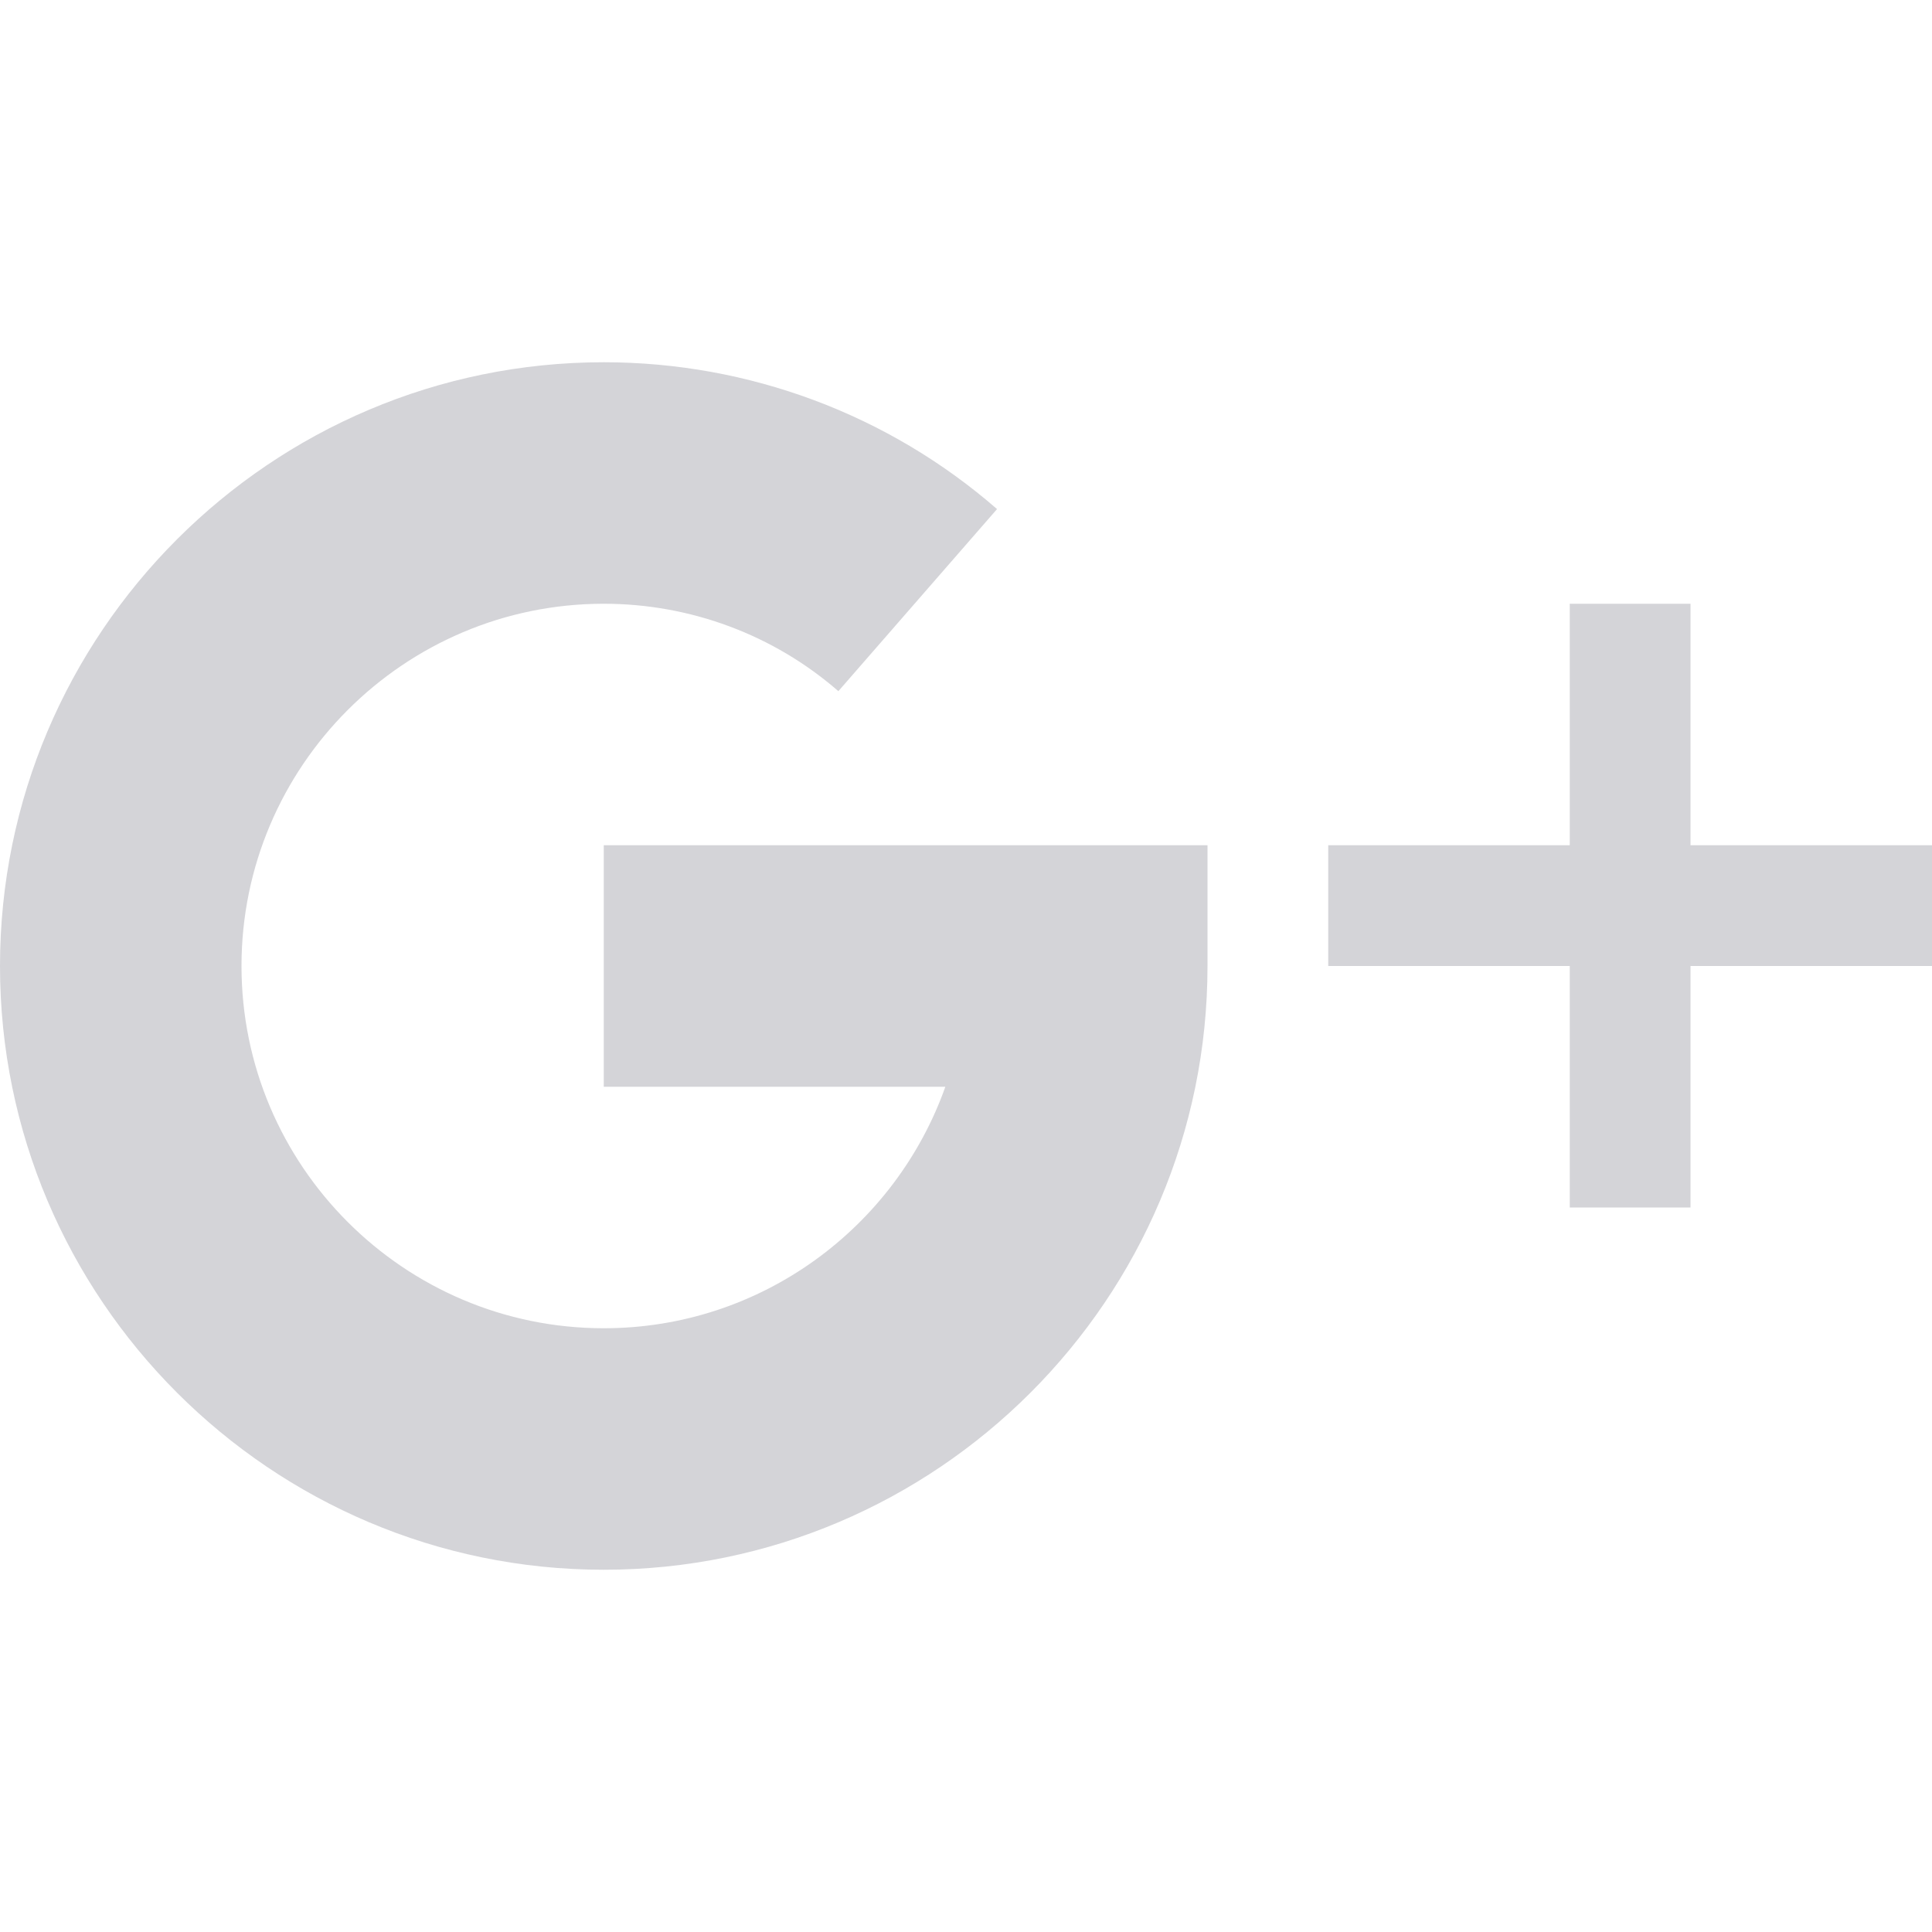
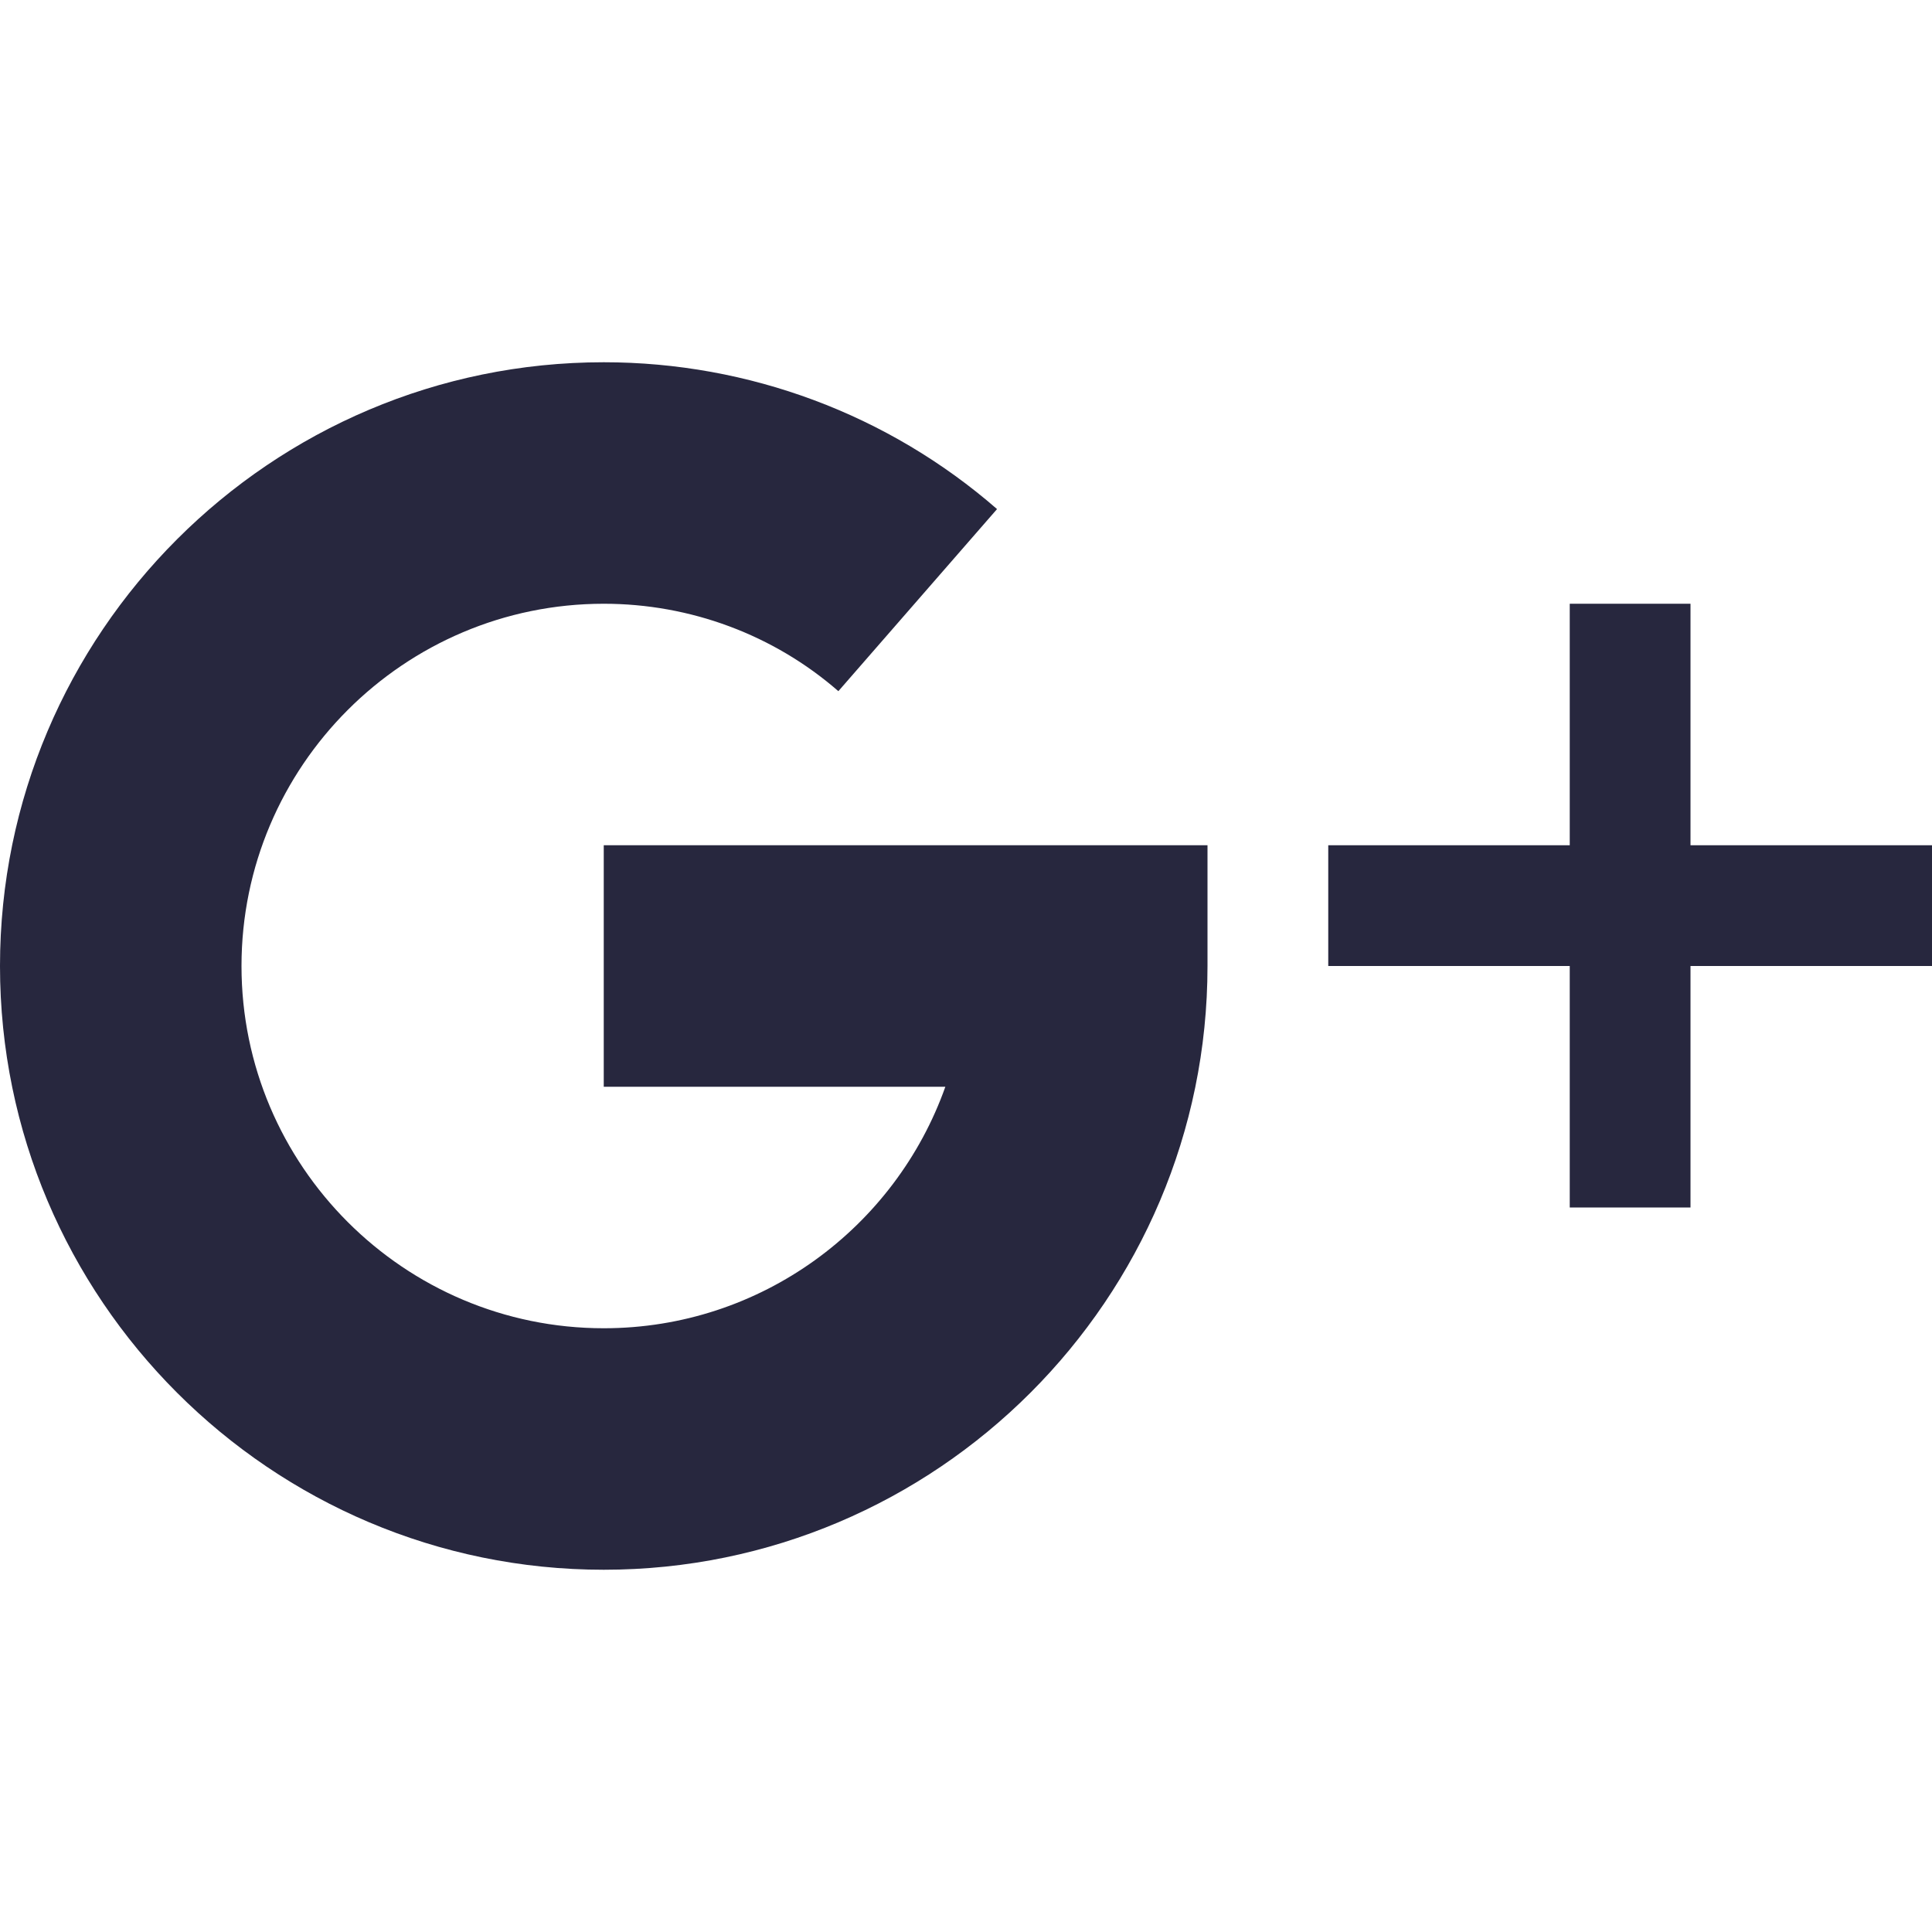
- <svg xmlns="http://www.w3.org/2000/svg" version="1.1" id="Capa_1" x="0px" y="0px" viewBox="0 0 512 512" style="enable-background:new 0 0 512 512; fill:#d4d4d8;" xml:space="preserve">
+ <svg xmlns="http://www.w3.org/2000/svg" version="1.1" id="Capa_1" x="0px" y="0px" viewBox="0 0 512 512" style="enable-background:new 0 0 512 512; fill:#27273e;" xml:space="preserve">
  <g>
    <g>
      <polygon points="448,224 448,160 416,160 416,224 352,224 352,256 416,256 416,320 448,320 448,256 512,256 512,224   " />
    </g>
  </g>
  <g>
    <g>
      <path d="M160,224v64h90.528c-13.216,37.248-48.8,64-90.528,64c-52.928,0-96-43.072-96-96c0-52.928,43.072-96,96-96    c22.944,0,45.024,8.224,62.176,23.168l42.048-48.256C235.424,109.824,198.432,96,160,96C71.776,96,0,167.776,0,256    s71.776,160,160,160s160-71.776,160-160v-32H160z" />
    </g>
  </g>
  <g>
</g>
  <g>
</g>
  <g>
</g>
  <g>
</g>
  <g>
</g>
  <g>
</g>
  <g>
</g>
  <g>
</g>
  <g>
</g>
  <g>
</g>
  <g>
</g>
  <g>
</g>
  <g>
</g>
  <g>
</g>
  <g>
</g>
</svg>
